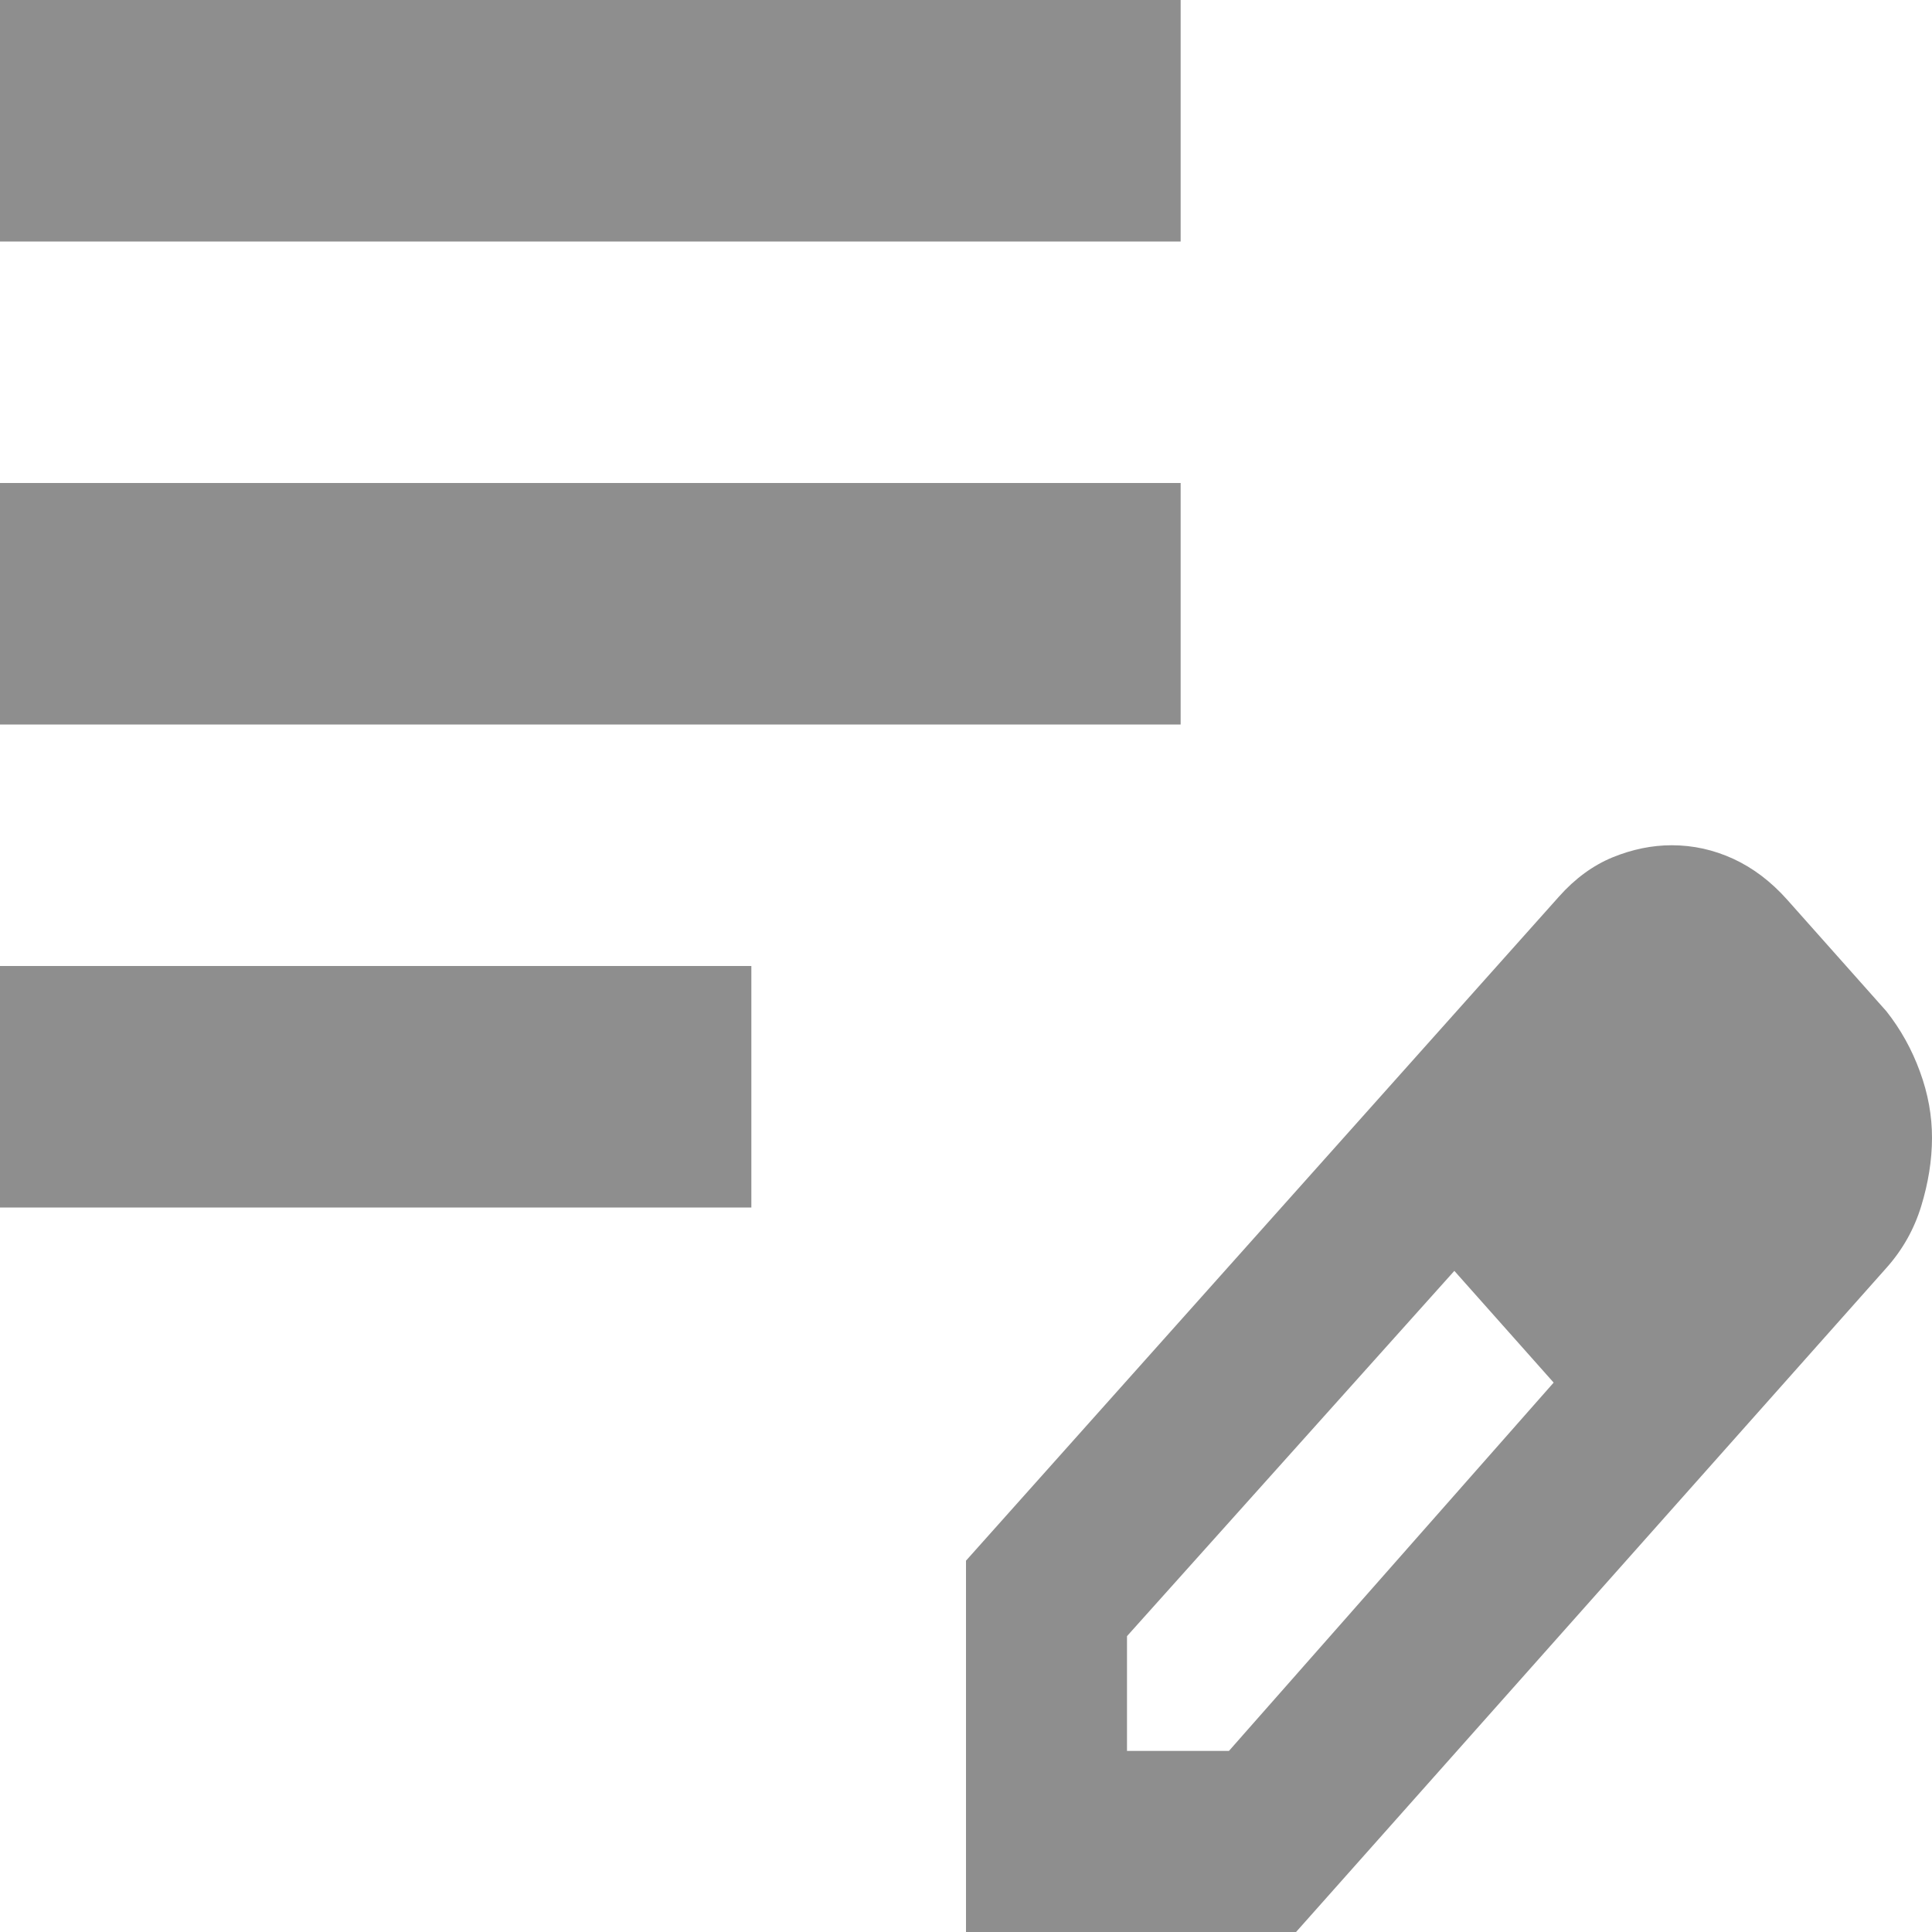
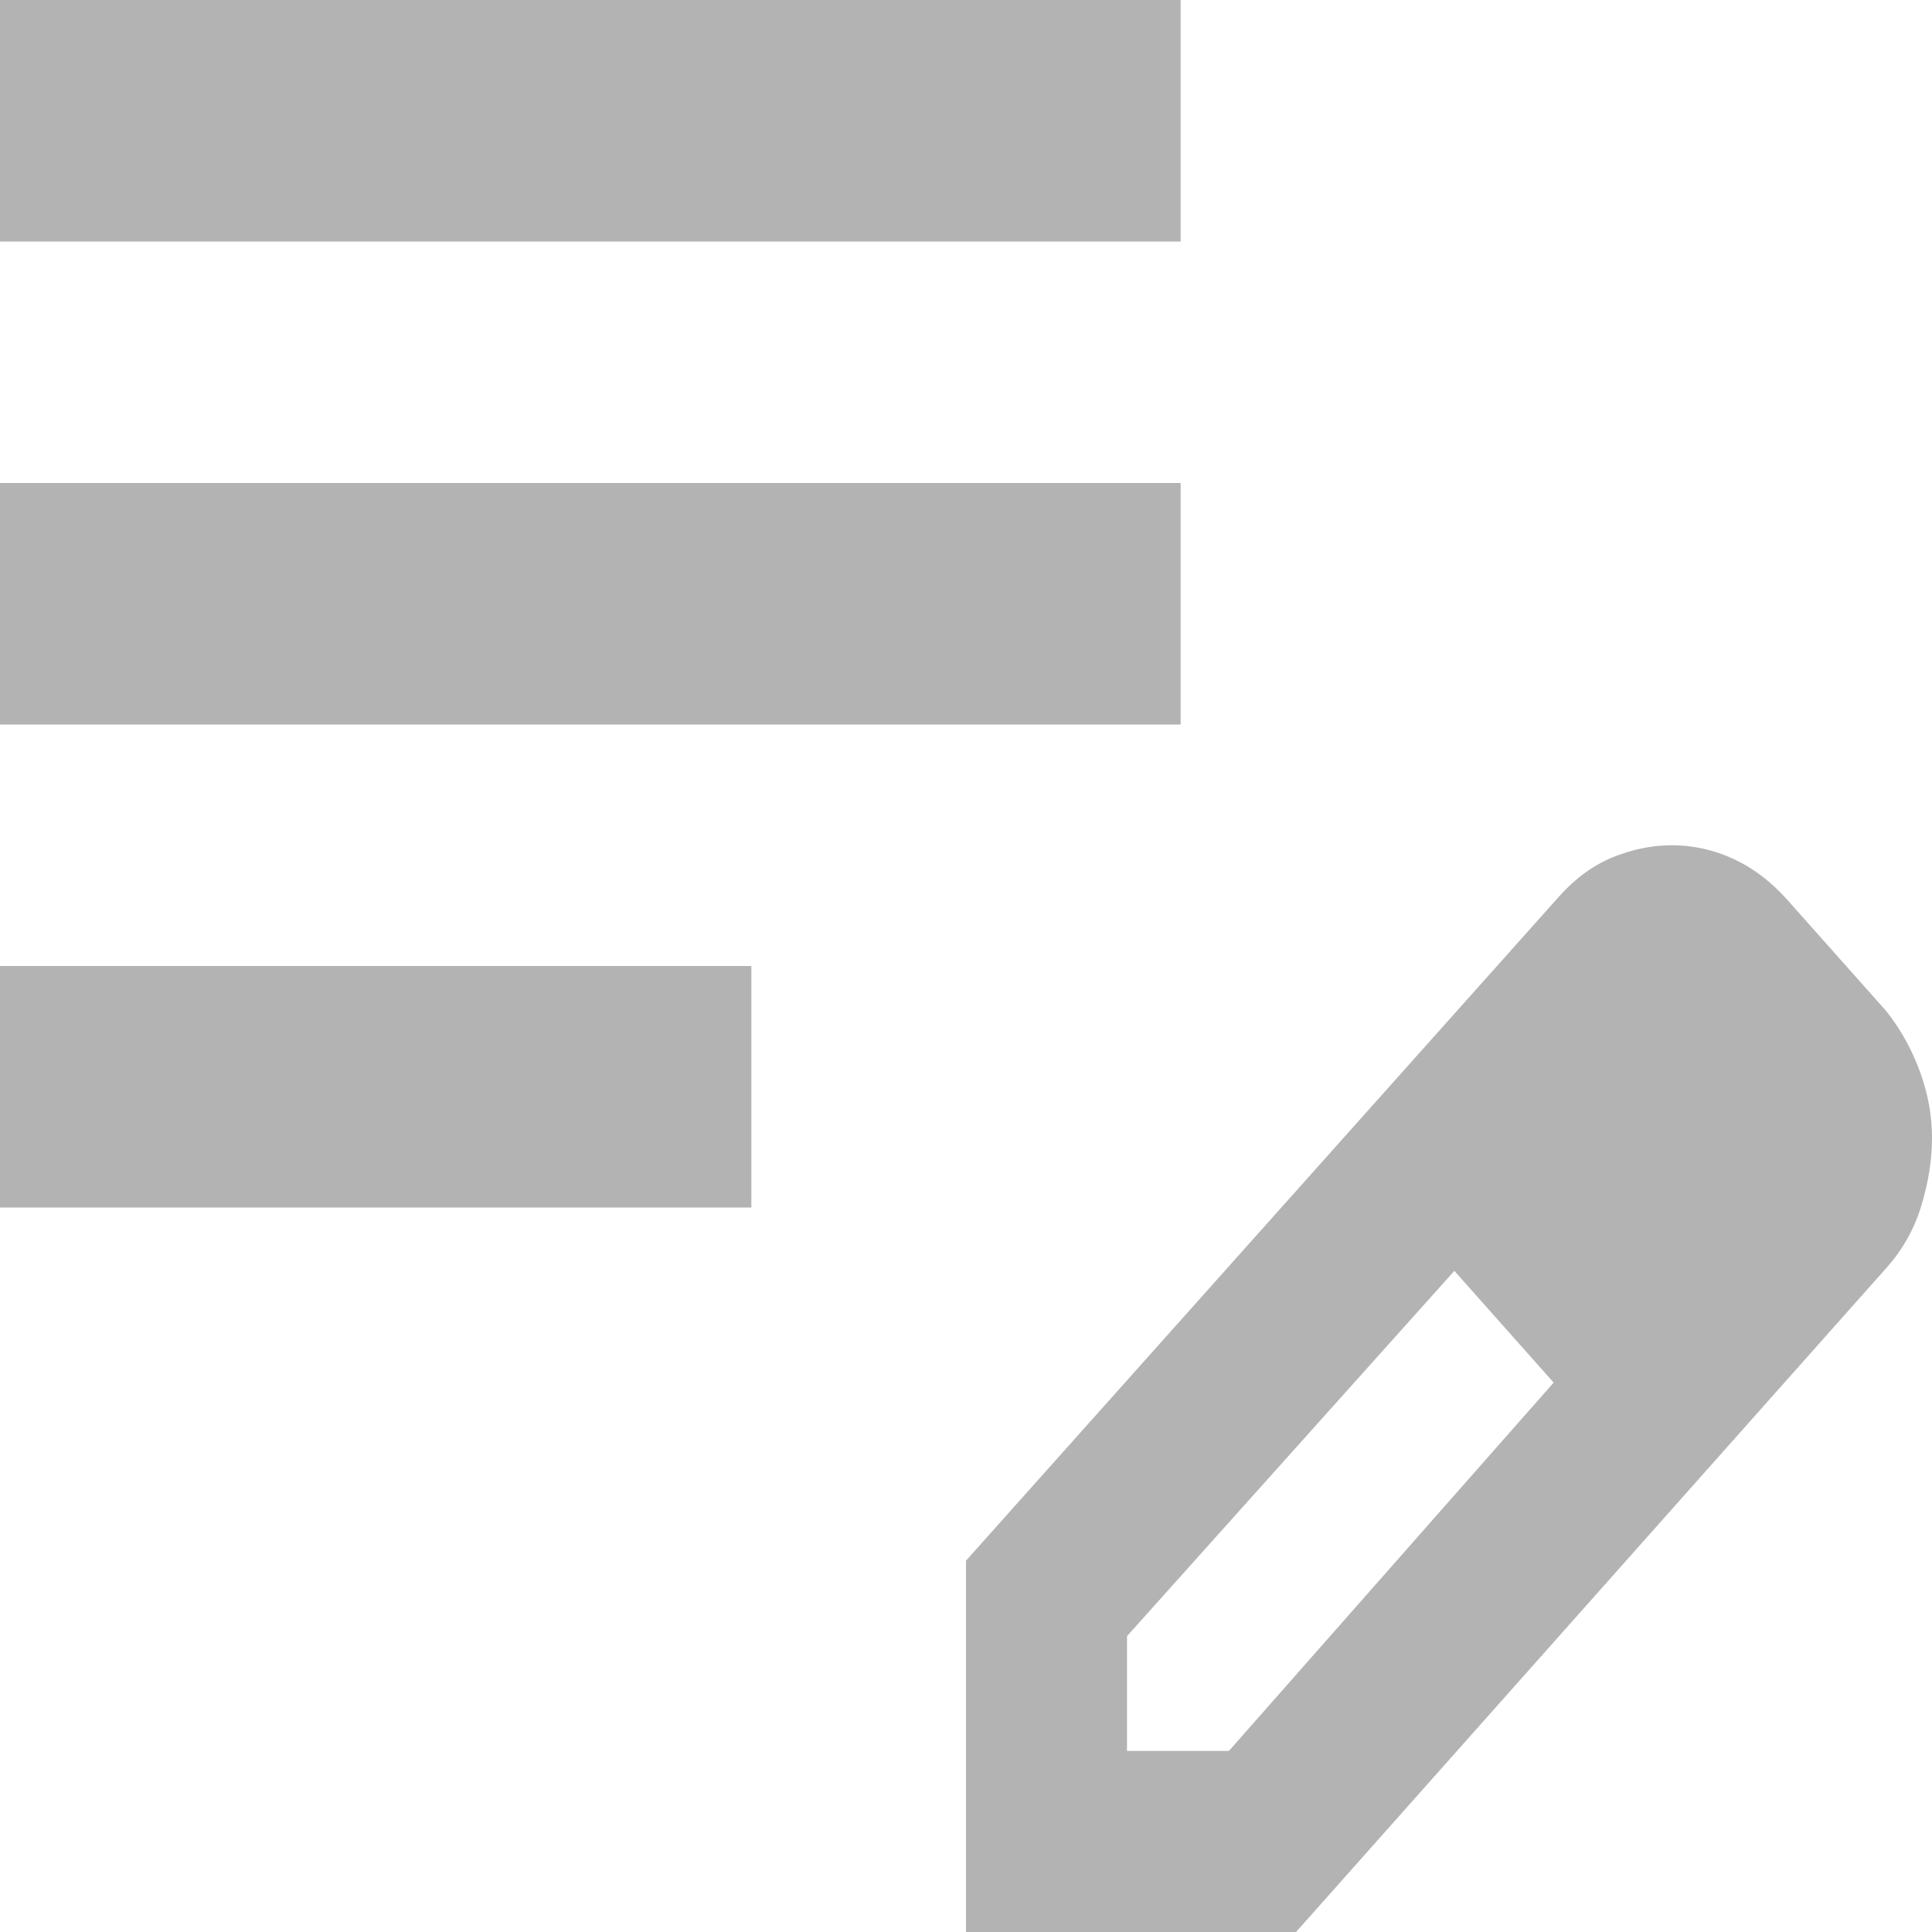
<svg xmlns="http://www.w3.org/2000/svg" width="30" height="30" viewBox="0 0 30 30" fill="none">
-   <path d="M0 18.75V15H11.667V18.75H0ZM0 11.25V7.5H18.333V11.25H0ZM0 3.75V0H18.333V3.75H0ZM15 30V24.234L24.208 13.922C24.458 13.641 24.736 13.438 25.042 13.312C25.347 13.188 25.653 13.125 25.958 13.125C26.292 13.125 26.611 13.196 26.917 13.337C27.222 13.478 27.5 13.689 27.75 13.969L29.292 15.703C29.514 15.984 29.688 16.297 29.813 16.641C29.939 16.984 30.001 17.328 30 17.672C29.999 18.016 29.943 18.367 29.833 18.727C29.723 19.087 29.543 19.407 29.292 19.688L20.125 30H15ZM17.5 27.188H19.083L24.125 21.469L23.375 20.578L22.583 19.734L17.5 25.406V27.188ZM23.375 20.578L22.583 19.734L24.125 21.469L23.375 20.578Z" fill="#8E8E8E" />
+   <path d="M0 18.75V15H11.667V18.75H0ZM0 11.25V7.5H18.333V11.25H0ZM0 3.75V0H18.333V3.75H0ZM15 30V24.234L24.208 13.922C24.458 13.641 24.736 13.438 25.042 13.312C25.347 13.188 25.653 13.125 25.958 13.125C26.292 13.125 26.611 13.196 26.917 13.337C27.222 13.478 27.5 13.689 27.75 13.969L29.292 15.703C29.514 15.984 29.688 16.297 29.813 16.641C29.939 16.984 30.001 17.328 30 17.672C29.999 18.016 29.943 18.367 29.833 18.727C29.723 19.087 29.543 19.407 29.292 19.688L20.125 30H15ZM17.5 27.188H19.083L24.125 21.469L23.375 20.578L22.583 19.734L17.5 25.406V27.188ZM23.375 20.578L22.583 19.734L24.125 21.469L23.375 20.578Z" fill="#b3b3b3" />
</svg>
